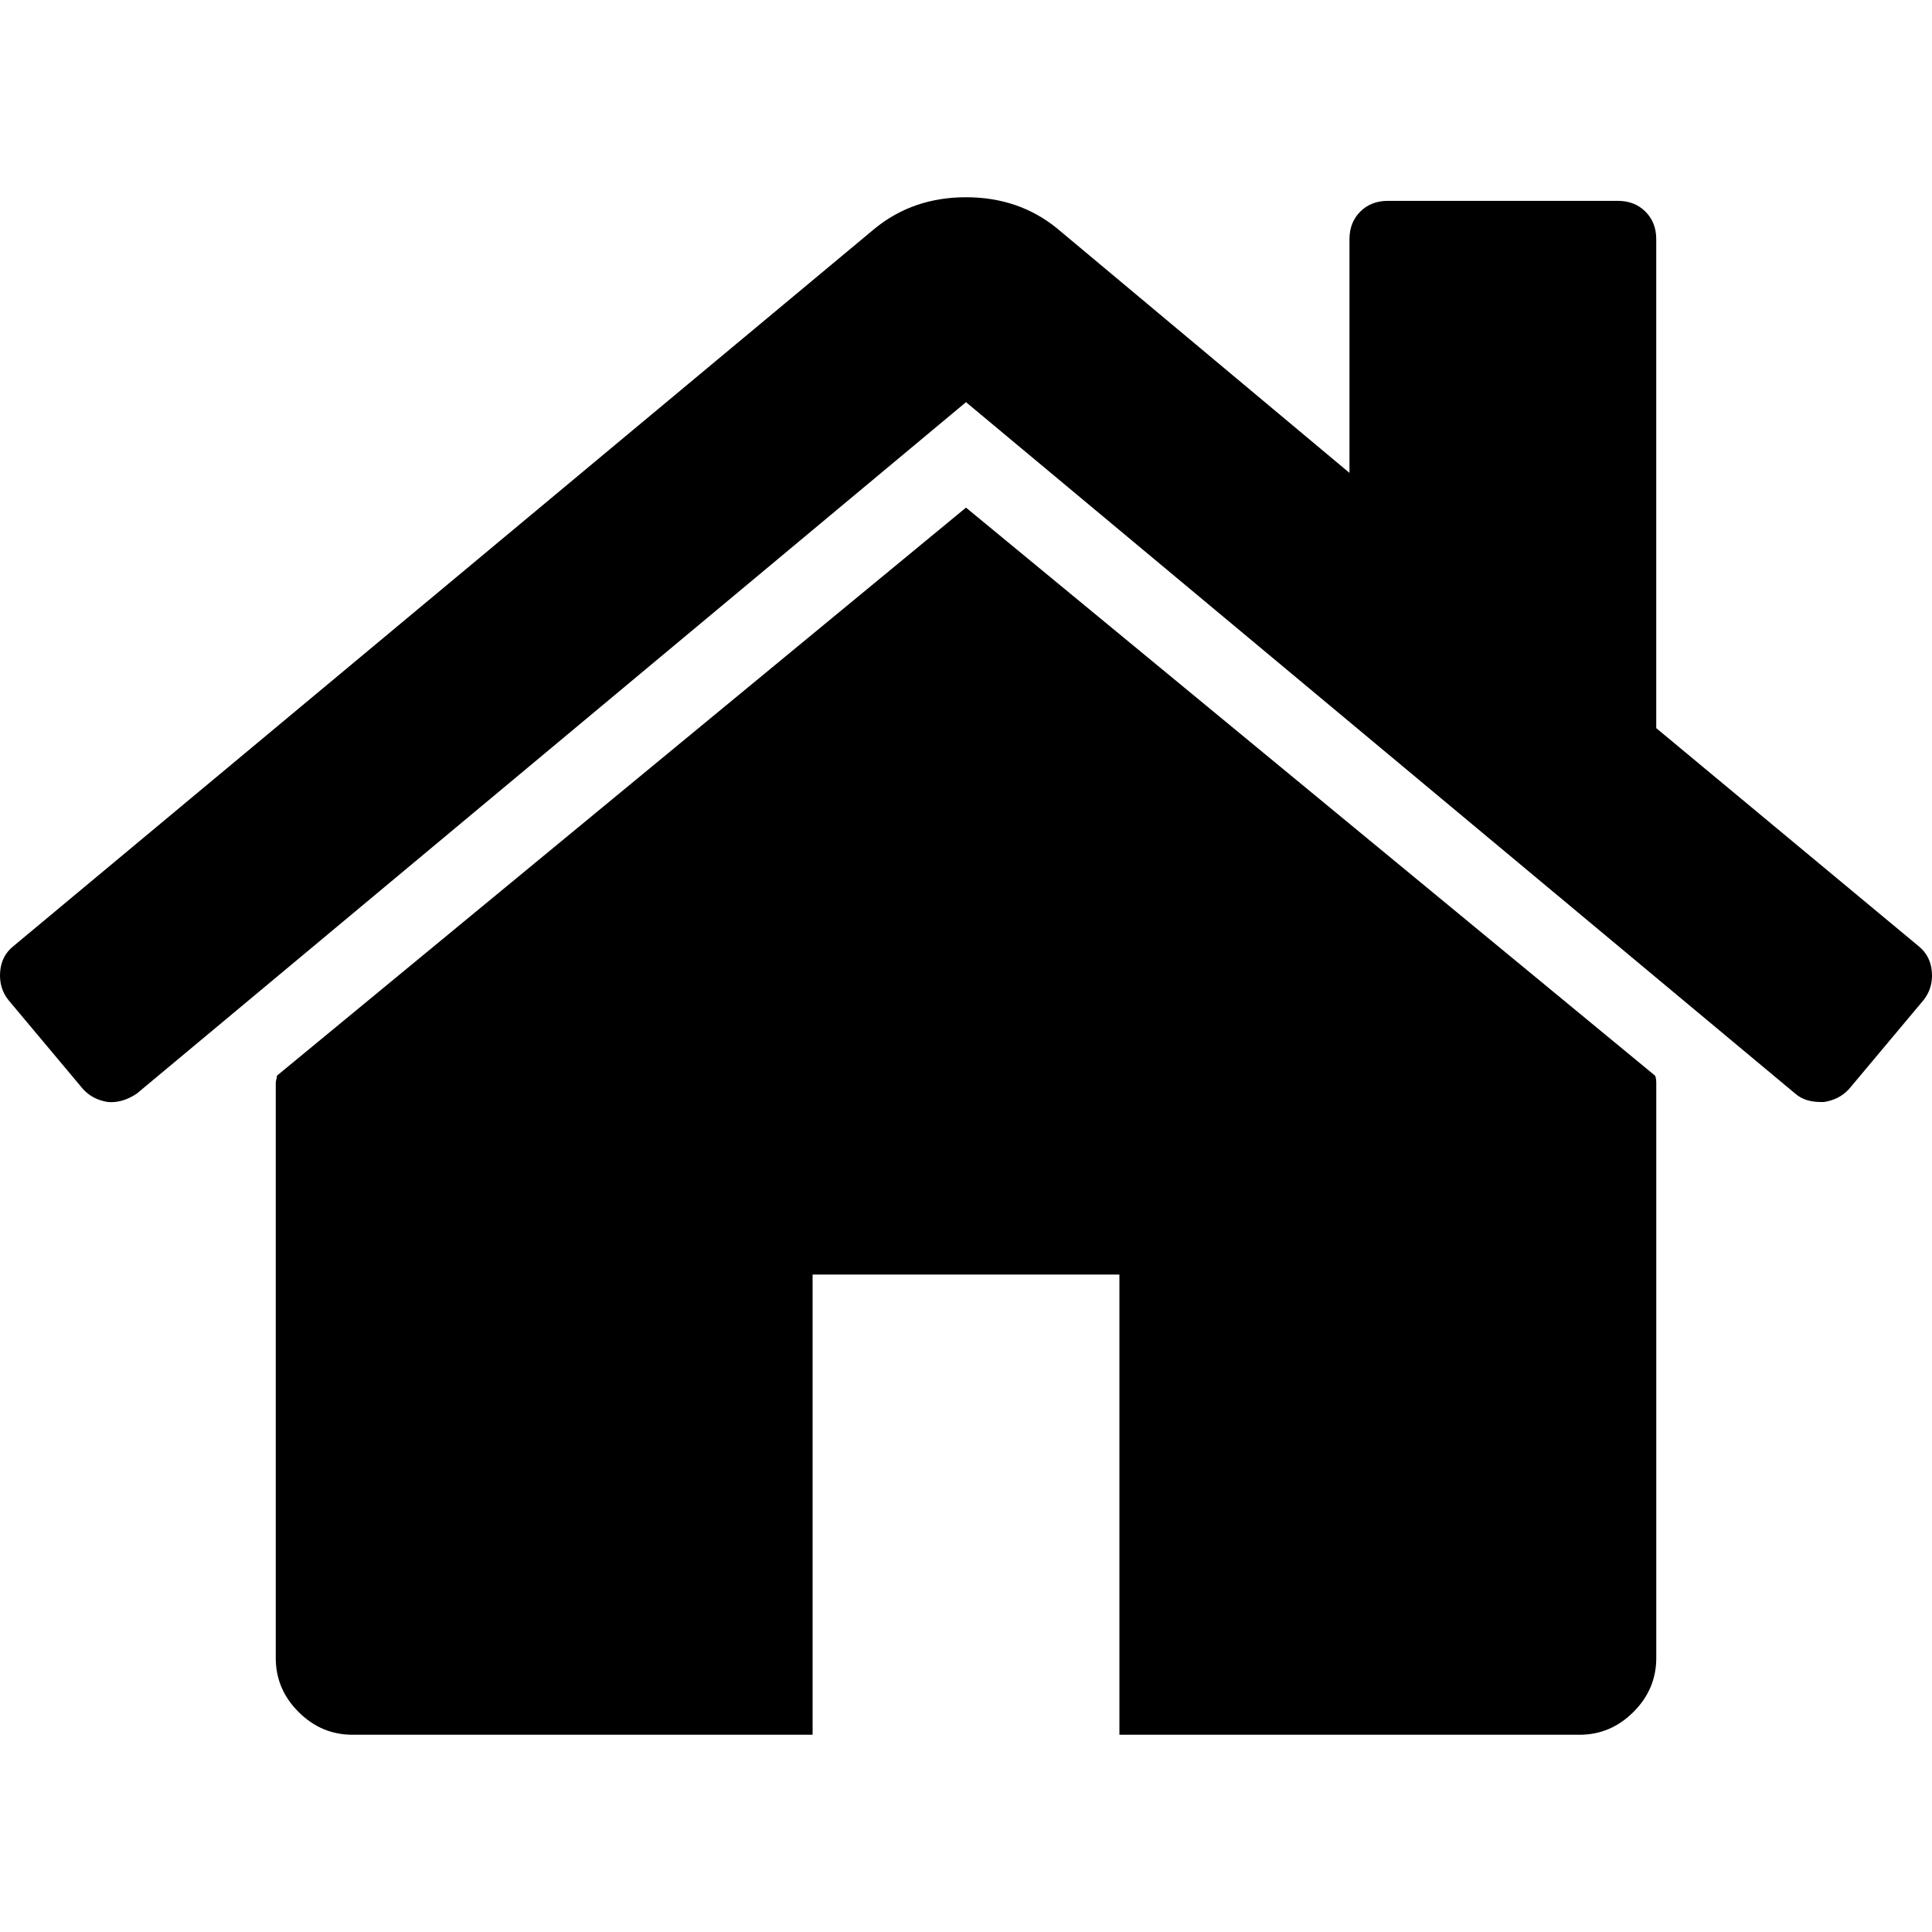
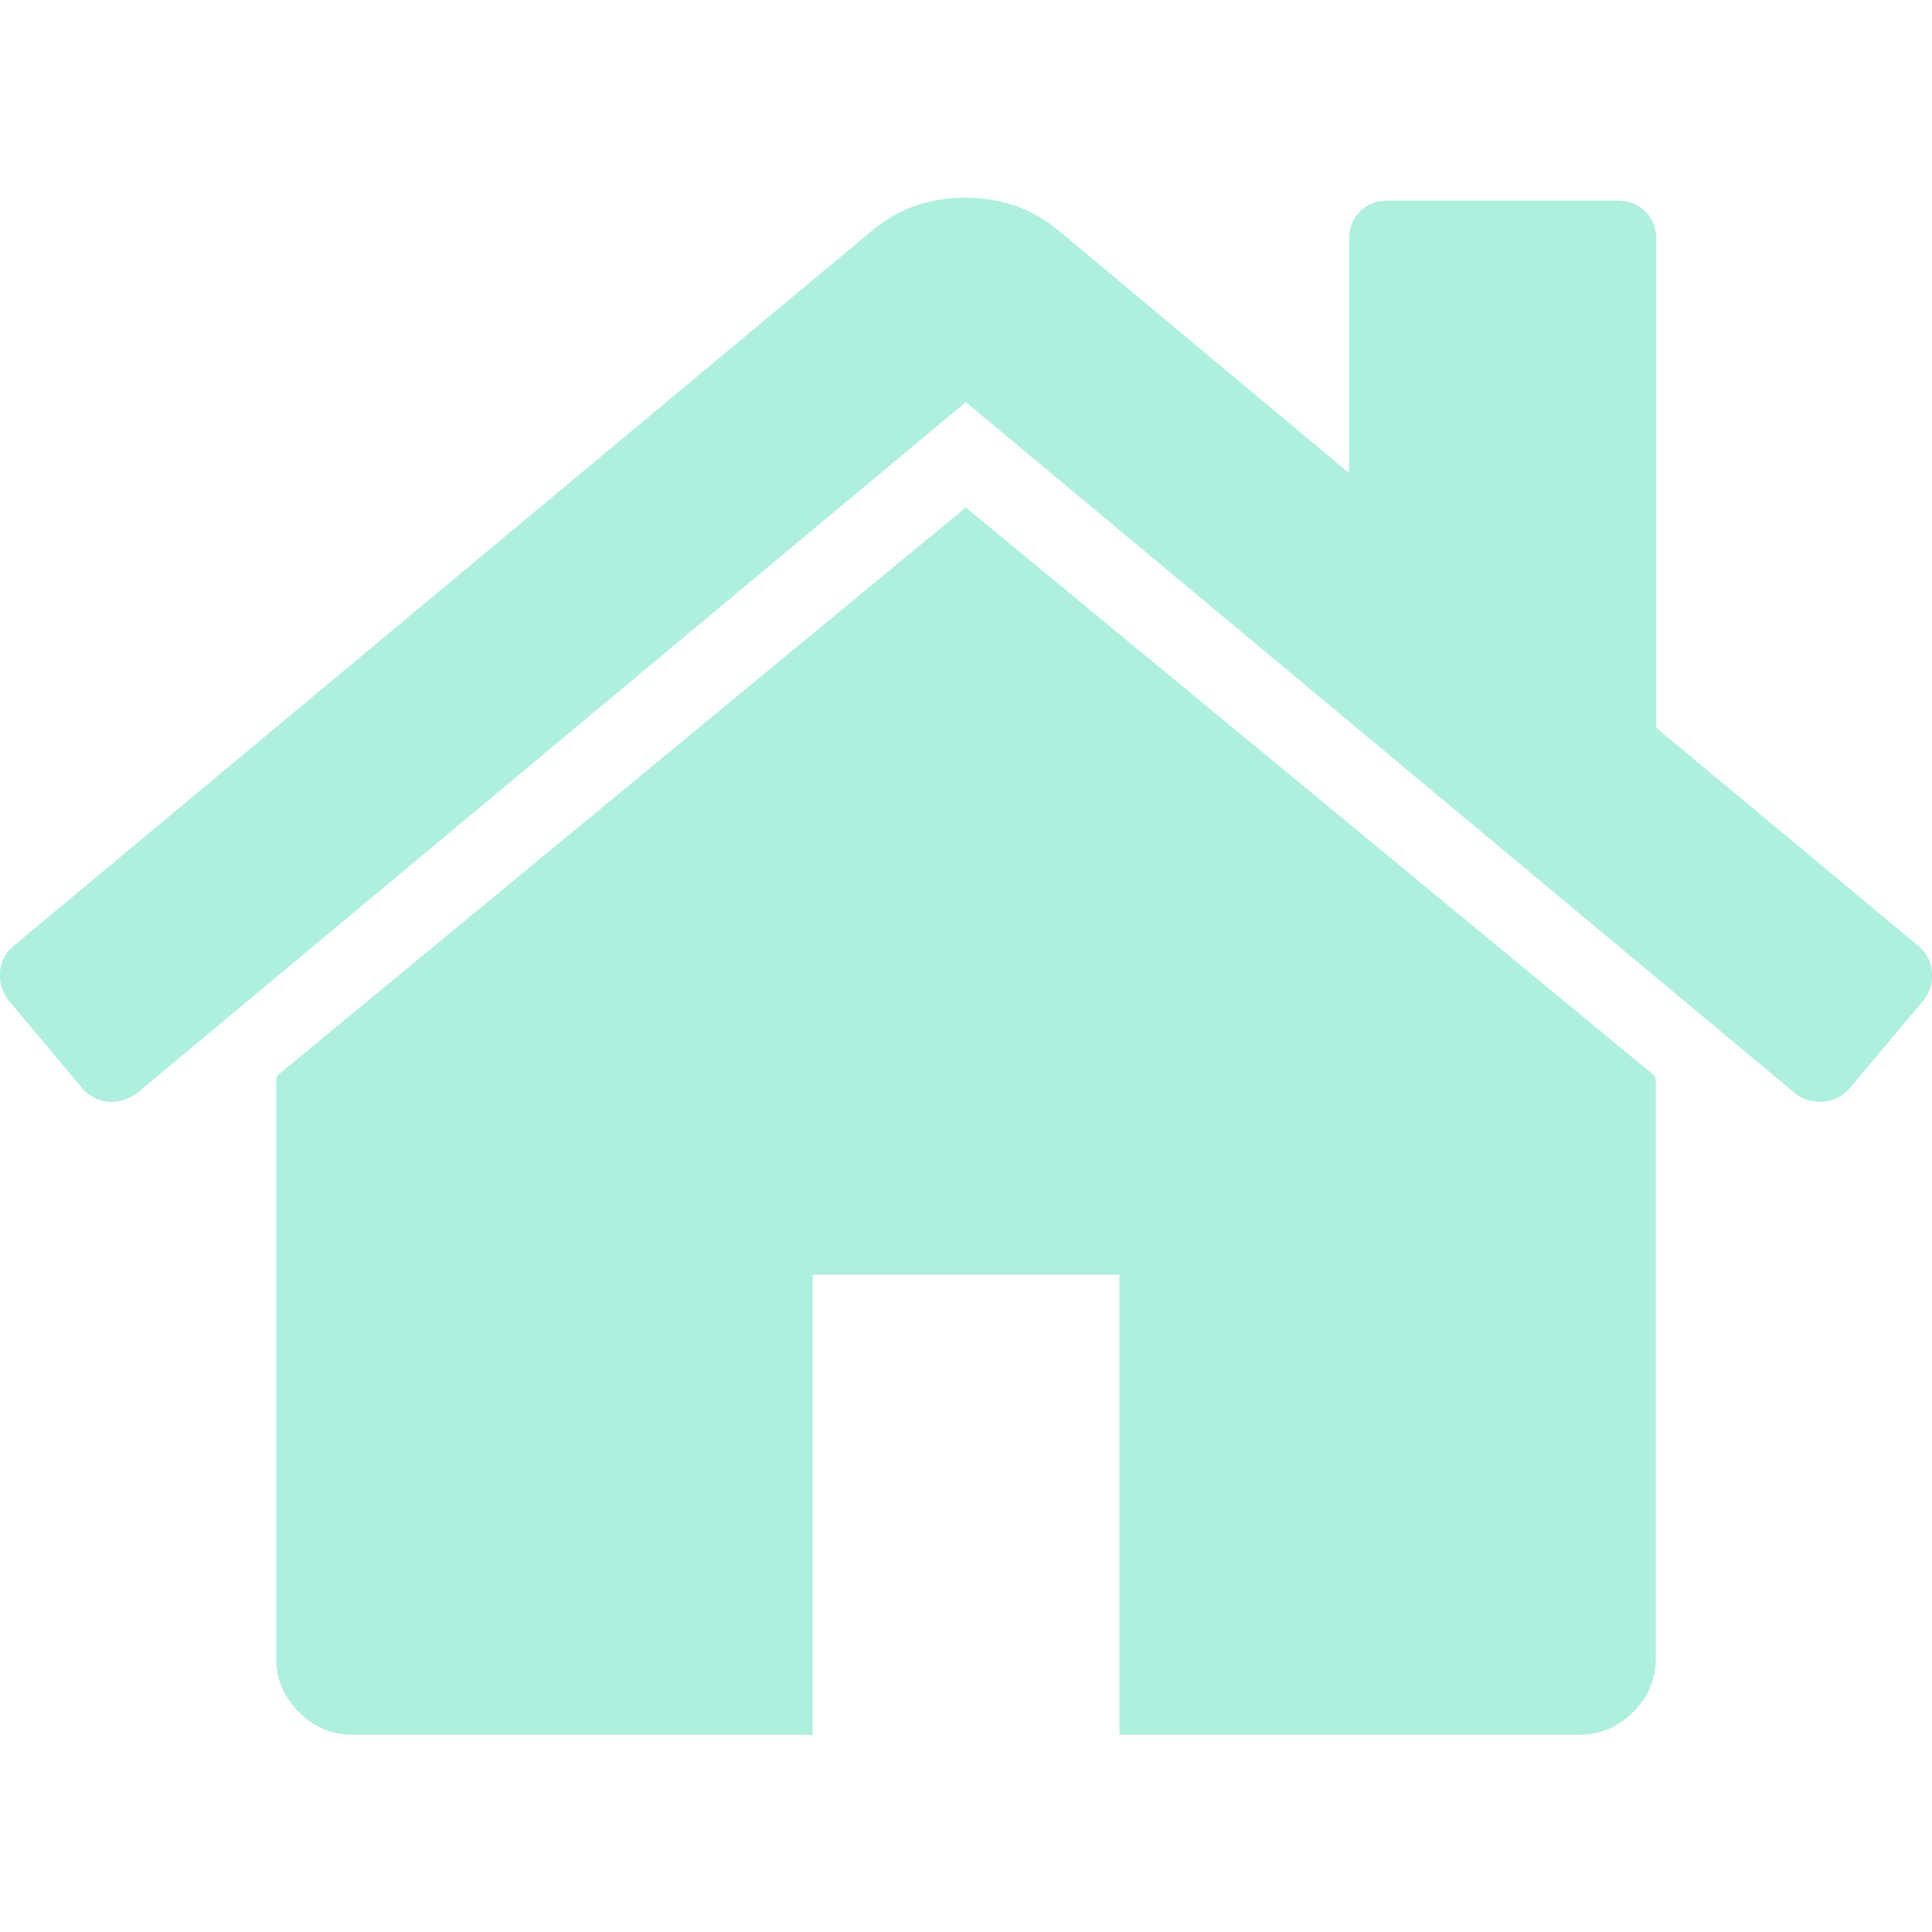
- <svg xmlns="http://www.w3.org/2000/svg" version="1.1" id="Capa_1" x="0px" y="0px" width="460.298px" height="460.297px" viewBox="0 0 460.298 460.297" style="enable-background:new 0 0 460.298 460.297;" xml:space="preserve">
+ <svg xmlns="http://www.w3.org/2000/svg" version="1.1" id="Capa_1" x="0px" y="0px" viewBox="0 0 460.3 460.3" style="enable-background:new 0 0 460.3 460.3;" xml:space="preserve">
+   <style type="text/css">
+ 	.st0{fill:#AEEFDF;}
+ </style>
  <g>
    <g>
-       <path d="M230.149,120.939L65.986,256.274c0,0.191-0.048,0.472-0.144,0.855c-0.094,0.38-0.144,0.656-0.144,0.852v137.041    c0,4.948,1.809,9.236,5.426,12.847c3.616,3.613,7.898,5.431,12.847,5.431h109.63V303.664h73.097v109.64h109.629    c4.948,0,9.236-1.814,12.847-5.435c3.617-3.607,5.432-7.898,5.432-12.847V257.981c0-0.76-0.104-1.334-0.288-1.707L230.149,120.939    z" />
-       <path d="M457.122,225.438L394.6,173.476V56.989c0-2.663-0.856-4.853-2.574-6.567c-1.704-1.712-3.894-2.568-6.563-2.568h-54.816    c-2.666,0-4.855,0.856-6.57,2.568c-1.711,1.714-2.566,3.905-2.566,6.567v55.673l-69.662-58.245    c-6.084-4.949-13.318-7.423-21.694-7.423c-8.375,0-15.608,2.474-21.698,7.423L3.172,225.438c-1.903,1.52-2.946,3.566-3.14,6.136    c-0.193,2.568,0.472,4.811,1.997,6.713l17.701,21.128c1.525,1.712,3.521,2.759,5.996,3.142c2.285,0.192,4.57-0.476,6.855-1.998    L230.149,95.817l197.57,164.741c1.526,1.328,3.521,1.991,5.996,1.991h0.858c2.471-0.376,4.463-1.43,5.996-3.138l17.703-21.125    c1.522-1.906,2.189-4.145,1.991-6.716C460.068,229.007,459.021,226.961,457.122,225.438z" />
+       <path class="st0" d="M230.1,120.9L66,256.3c0,0.2,0,0.5-0.1,0.9c-0.1,0.4-0.1,0.7-0.1,0.9v137c0,4.9,1.8,9.2,5.4,12.8    c3.6,3.6,7.9,5.4,12.8,5.4h109.6V303.7h73.1v109.6h109.6c4.9,0,9.2-1.8,12.8-5.4c3.6-3.6,5.4-7.9,5.4-12.8V258    c0-0.8-0.1-1.3-0.3-1.7L230.1,120.9z" />
+       <path class="st0" d="M457.1,225.4l-62.5-52V57c0-2.7-0.9-4.9-2.6-6.6c-1.7-1.7-3.9-2.6-6.6-2.6h-54.8c-2.7,0-4.9,0.9-6.6,2.6    c-1.7,1.7-2.6,3.9-2.6,6.6v55.7l-69.7-58.2c-6.1-4.9-13.3-7.4-21.7-7.4c-8.4,0-15.6,2.5-21.7,7.4L3.2,225.4    C1.3,227,0.2,229,0,231.6c-0.2,2.6,0.5,4.8,2,6.7l17.7,21.1c1.5,1.7,3.5,2.8,6,3.1c2.3,0.2,4.6-0.5,6.9-2L230.1,95.8l197.6,164.7    c1.5,1.3,3.5,2,6,2h0.9c2.5-0.4,4.5-1.4,6-3.1l17.7-21.1c1.5-1.9,2.2-4.1,2-6.7C460.1,229,459,227,457.1,225.4z" />
    </g>
  </g>
-   <g>
- </g>
-   <g>
- </g>
-   <g>
- </g>
-   <g>
- </g>
-   <g>
- </g>
-   <g>
- </g>
-   <g>
- </g>
-   <g>
- </g>
-   <g>
- </g>
-   <g>
- </g>
-   <g>
- </g>
-   <g>
- </g>
-   <g>
- </g>
-   <g>
- </g>
-   <g>
- </g>
</svg>
